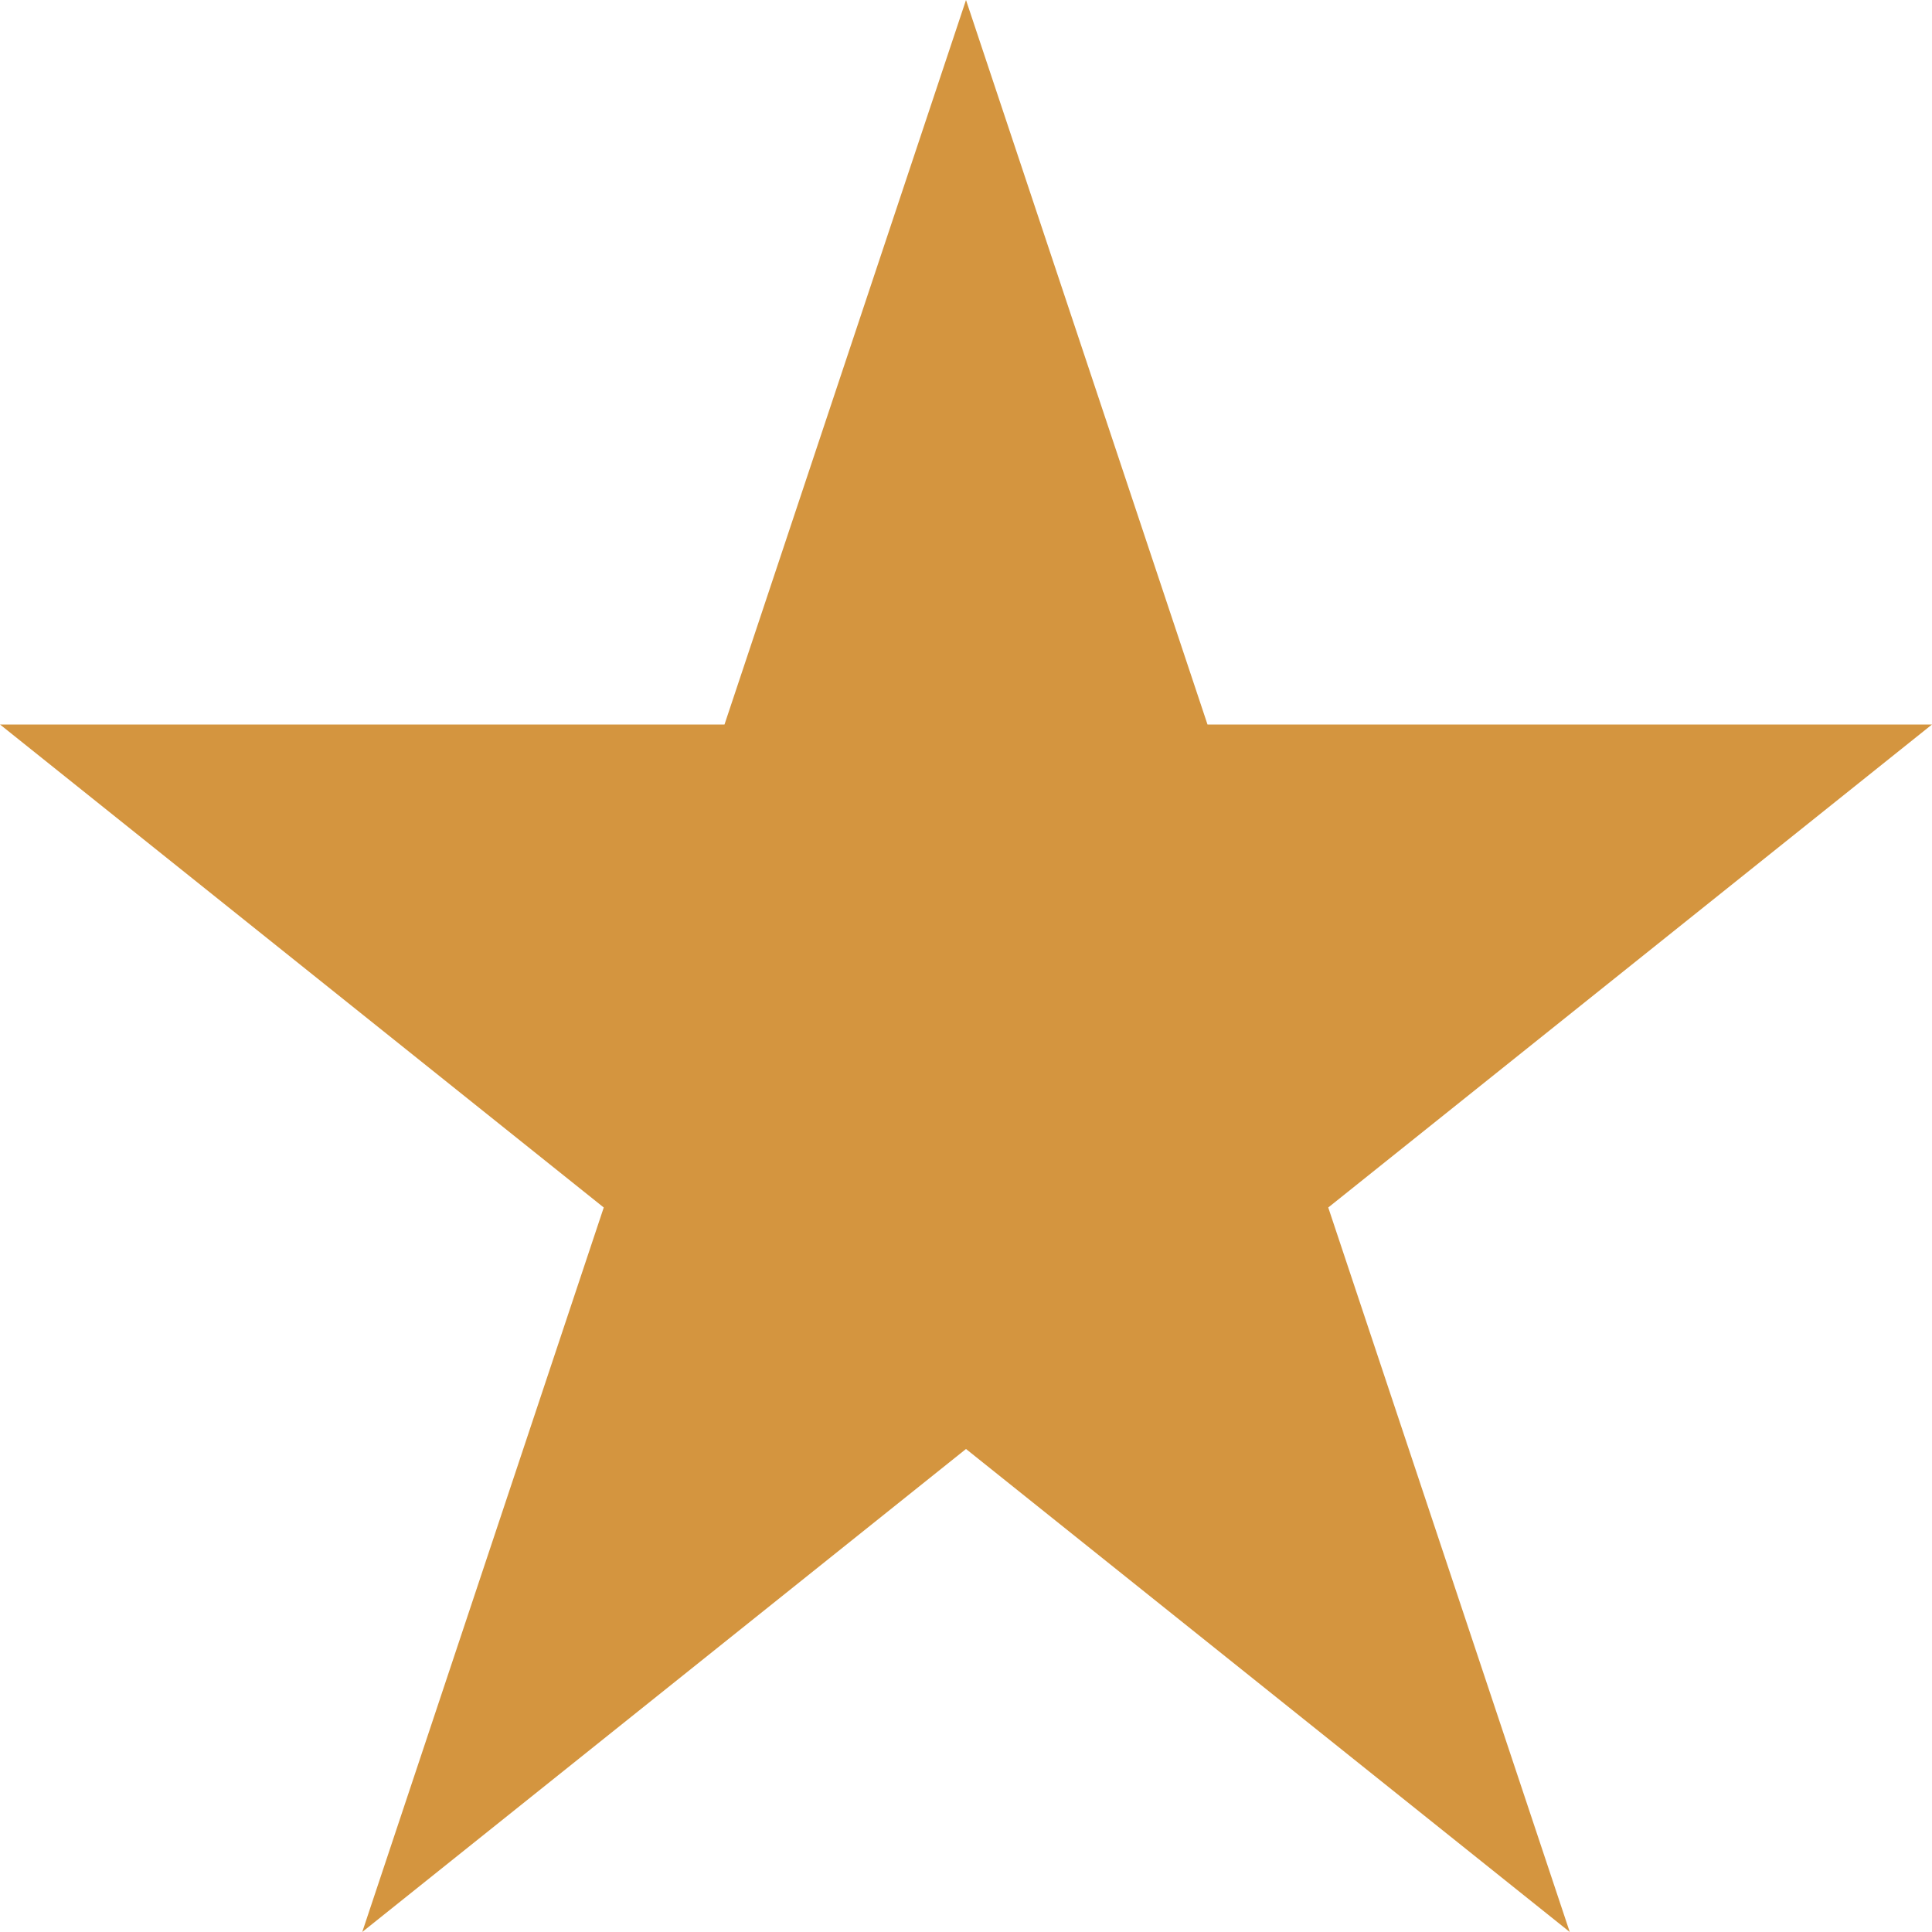
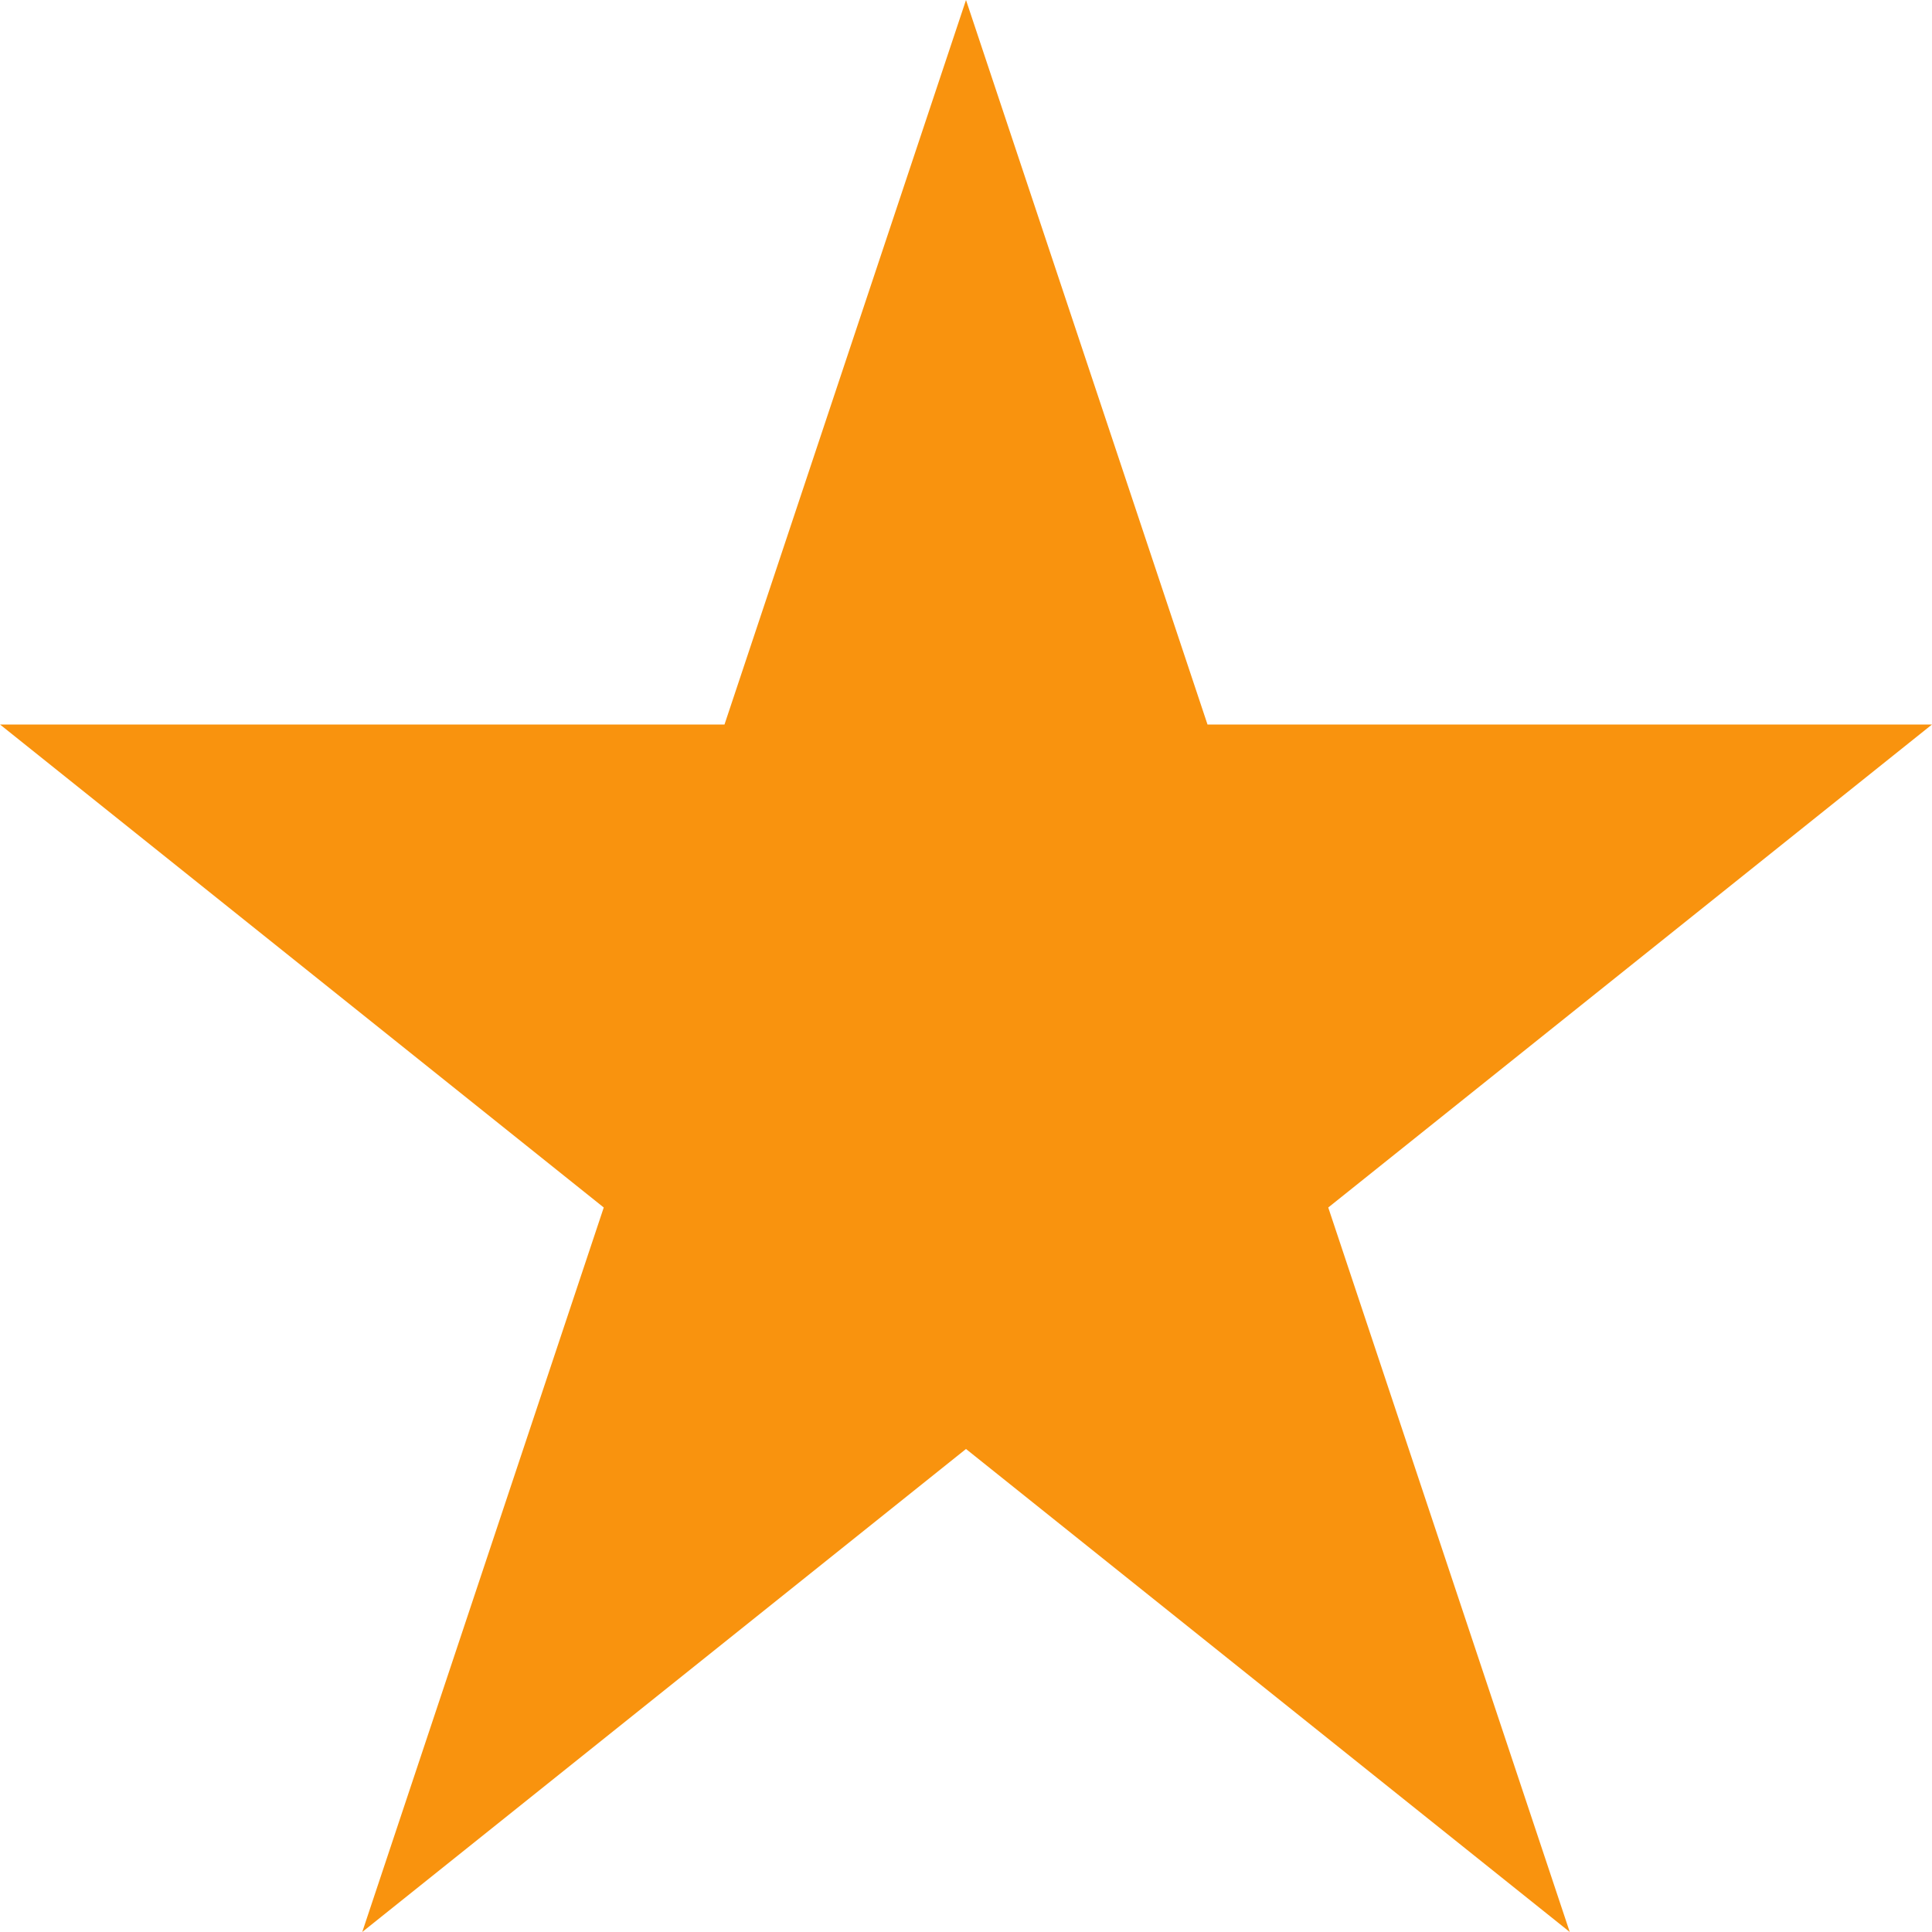
<svg xmlns="http://www.w3.org/2000/svg" id="Layer_1" data-name="Layer 1" width="64" height="64" viewBox="0 0 64 64">
  <defs>
-     <style>.cls-1{fill:#d4953f;}</style>
+     <style>.cls-1{fill:#F9930E;}</style>
  </defs>
  <path class="cls-1" d="M32,0L24,24H0L20,40,12,64,32,48,52,64,44,40,64,24H40Z" />
</svg>
